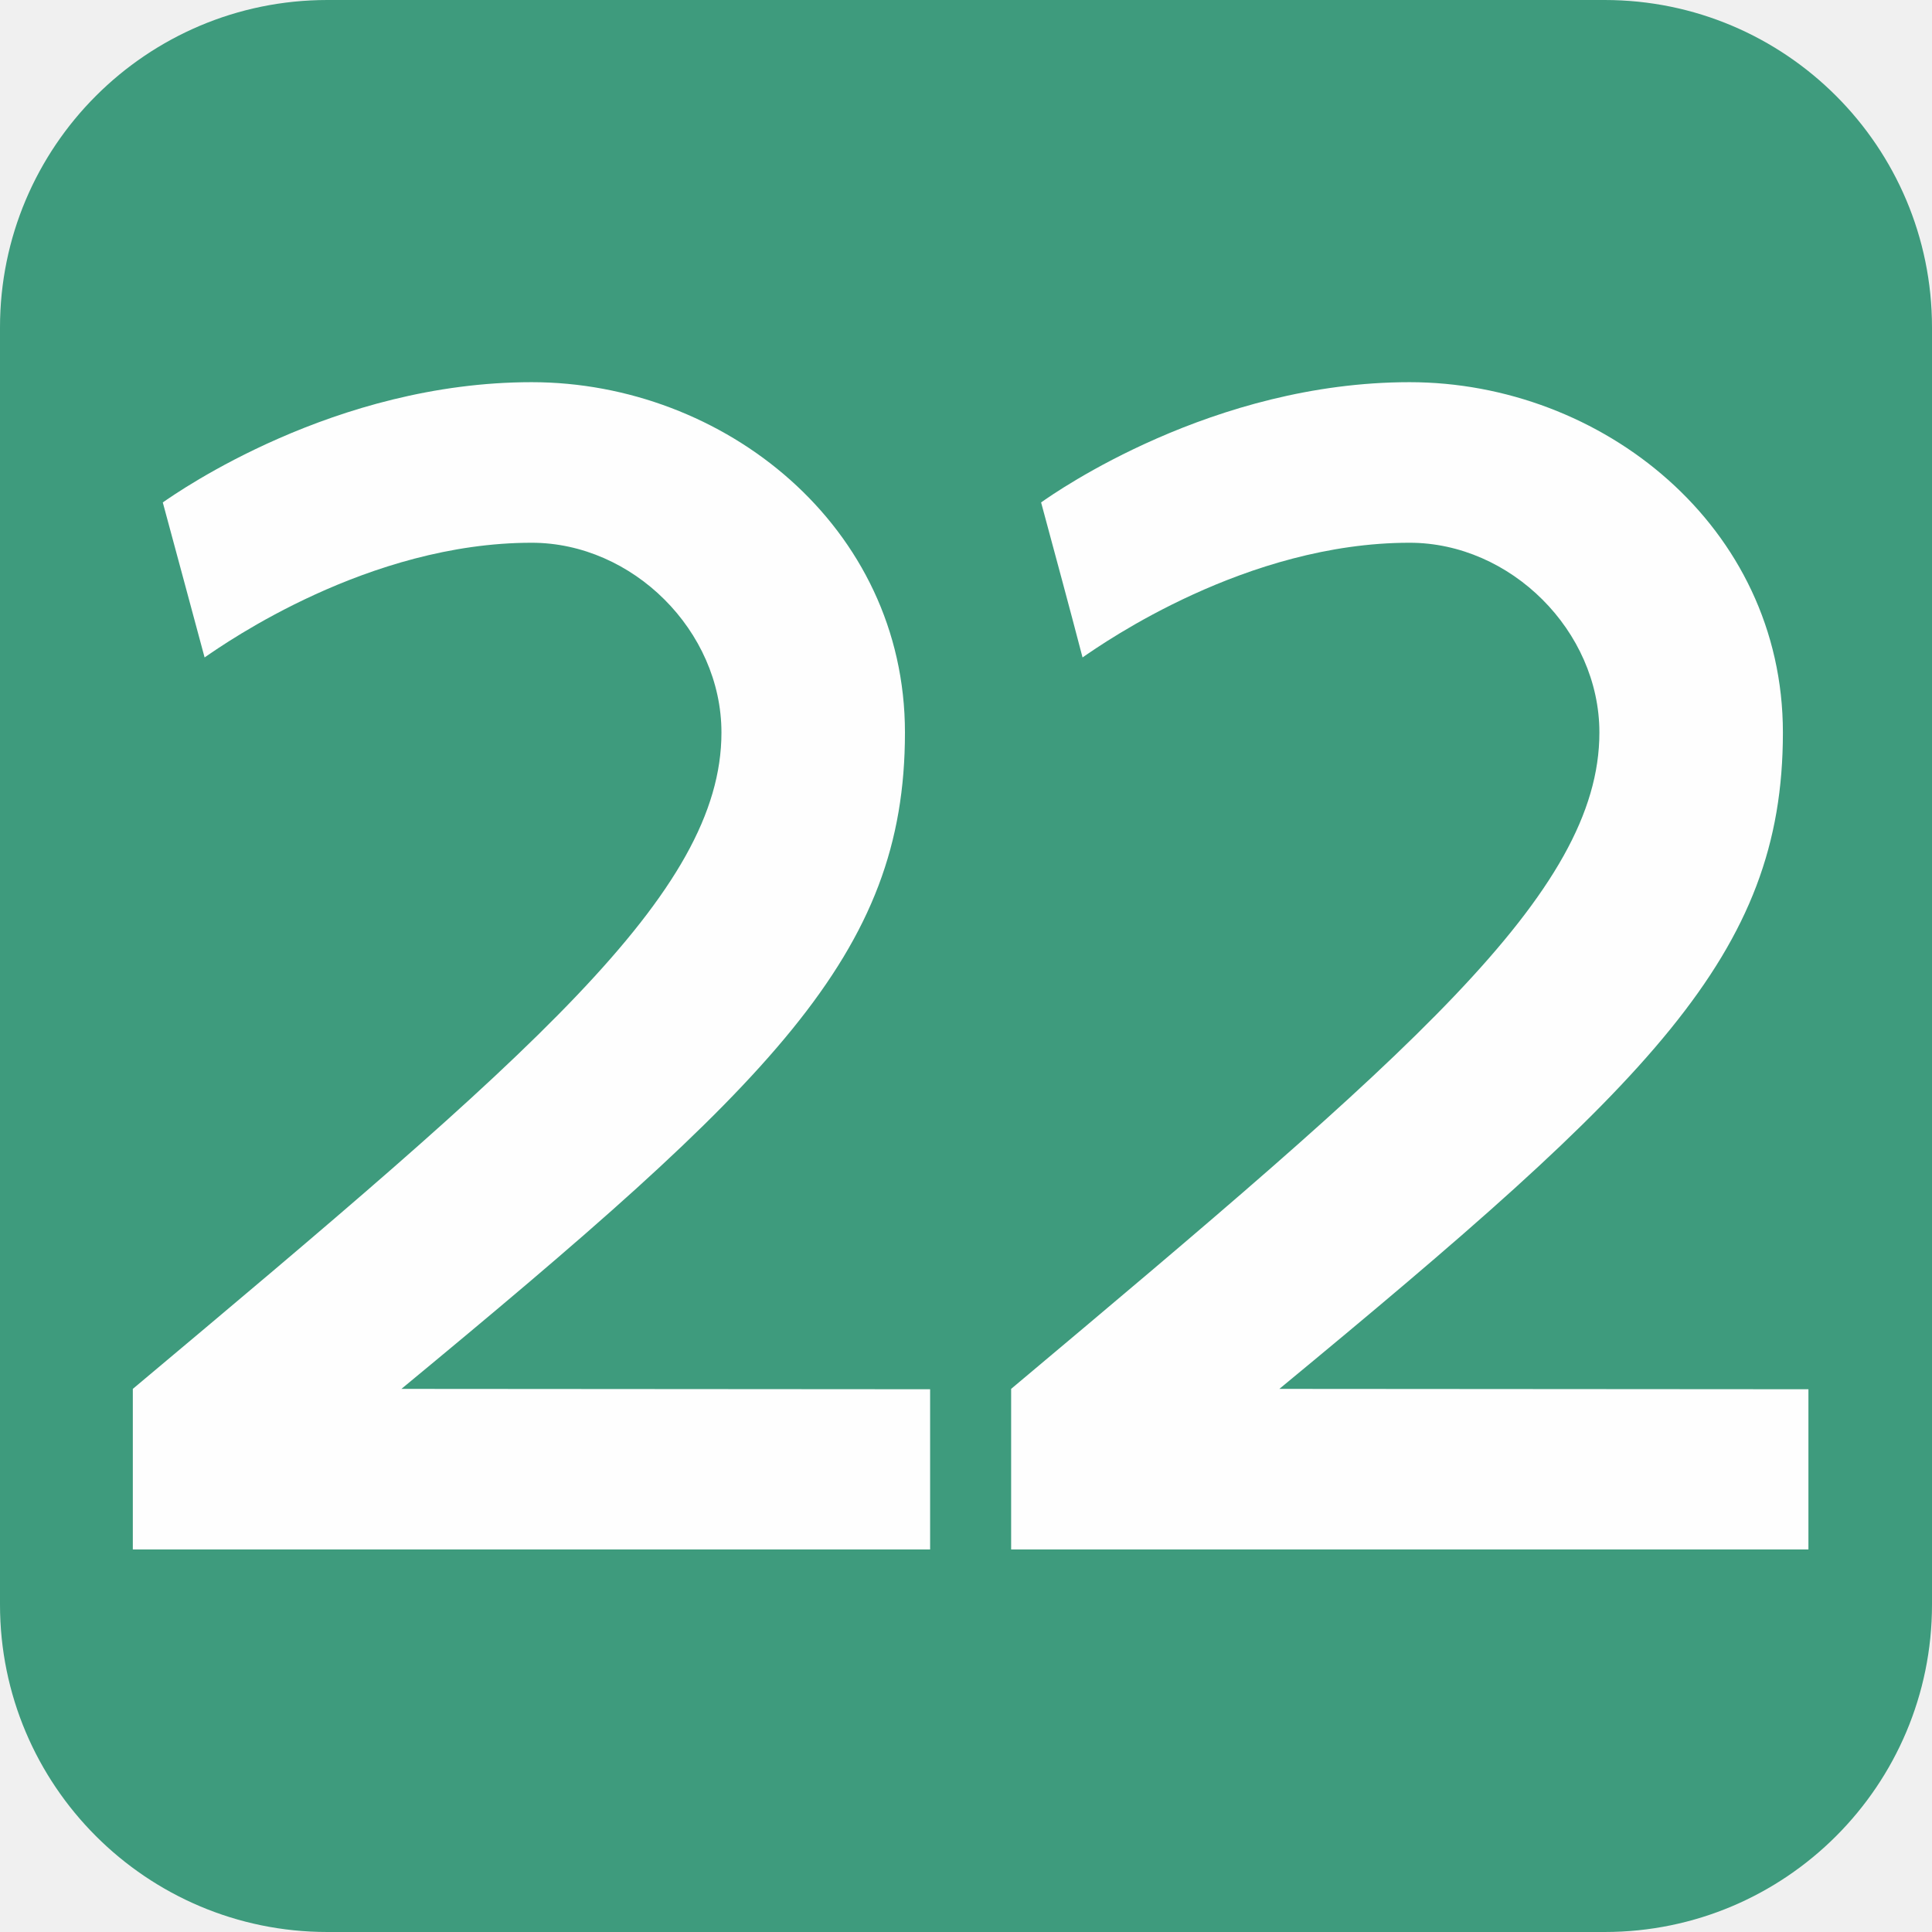
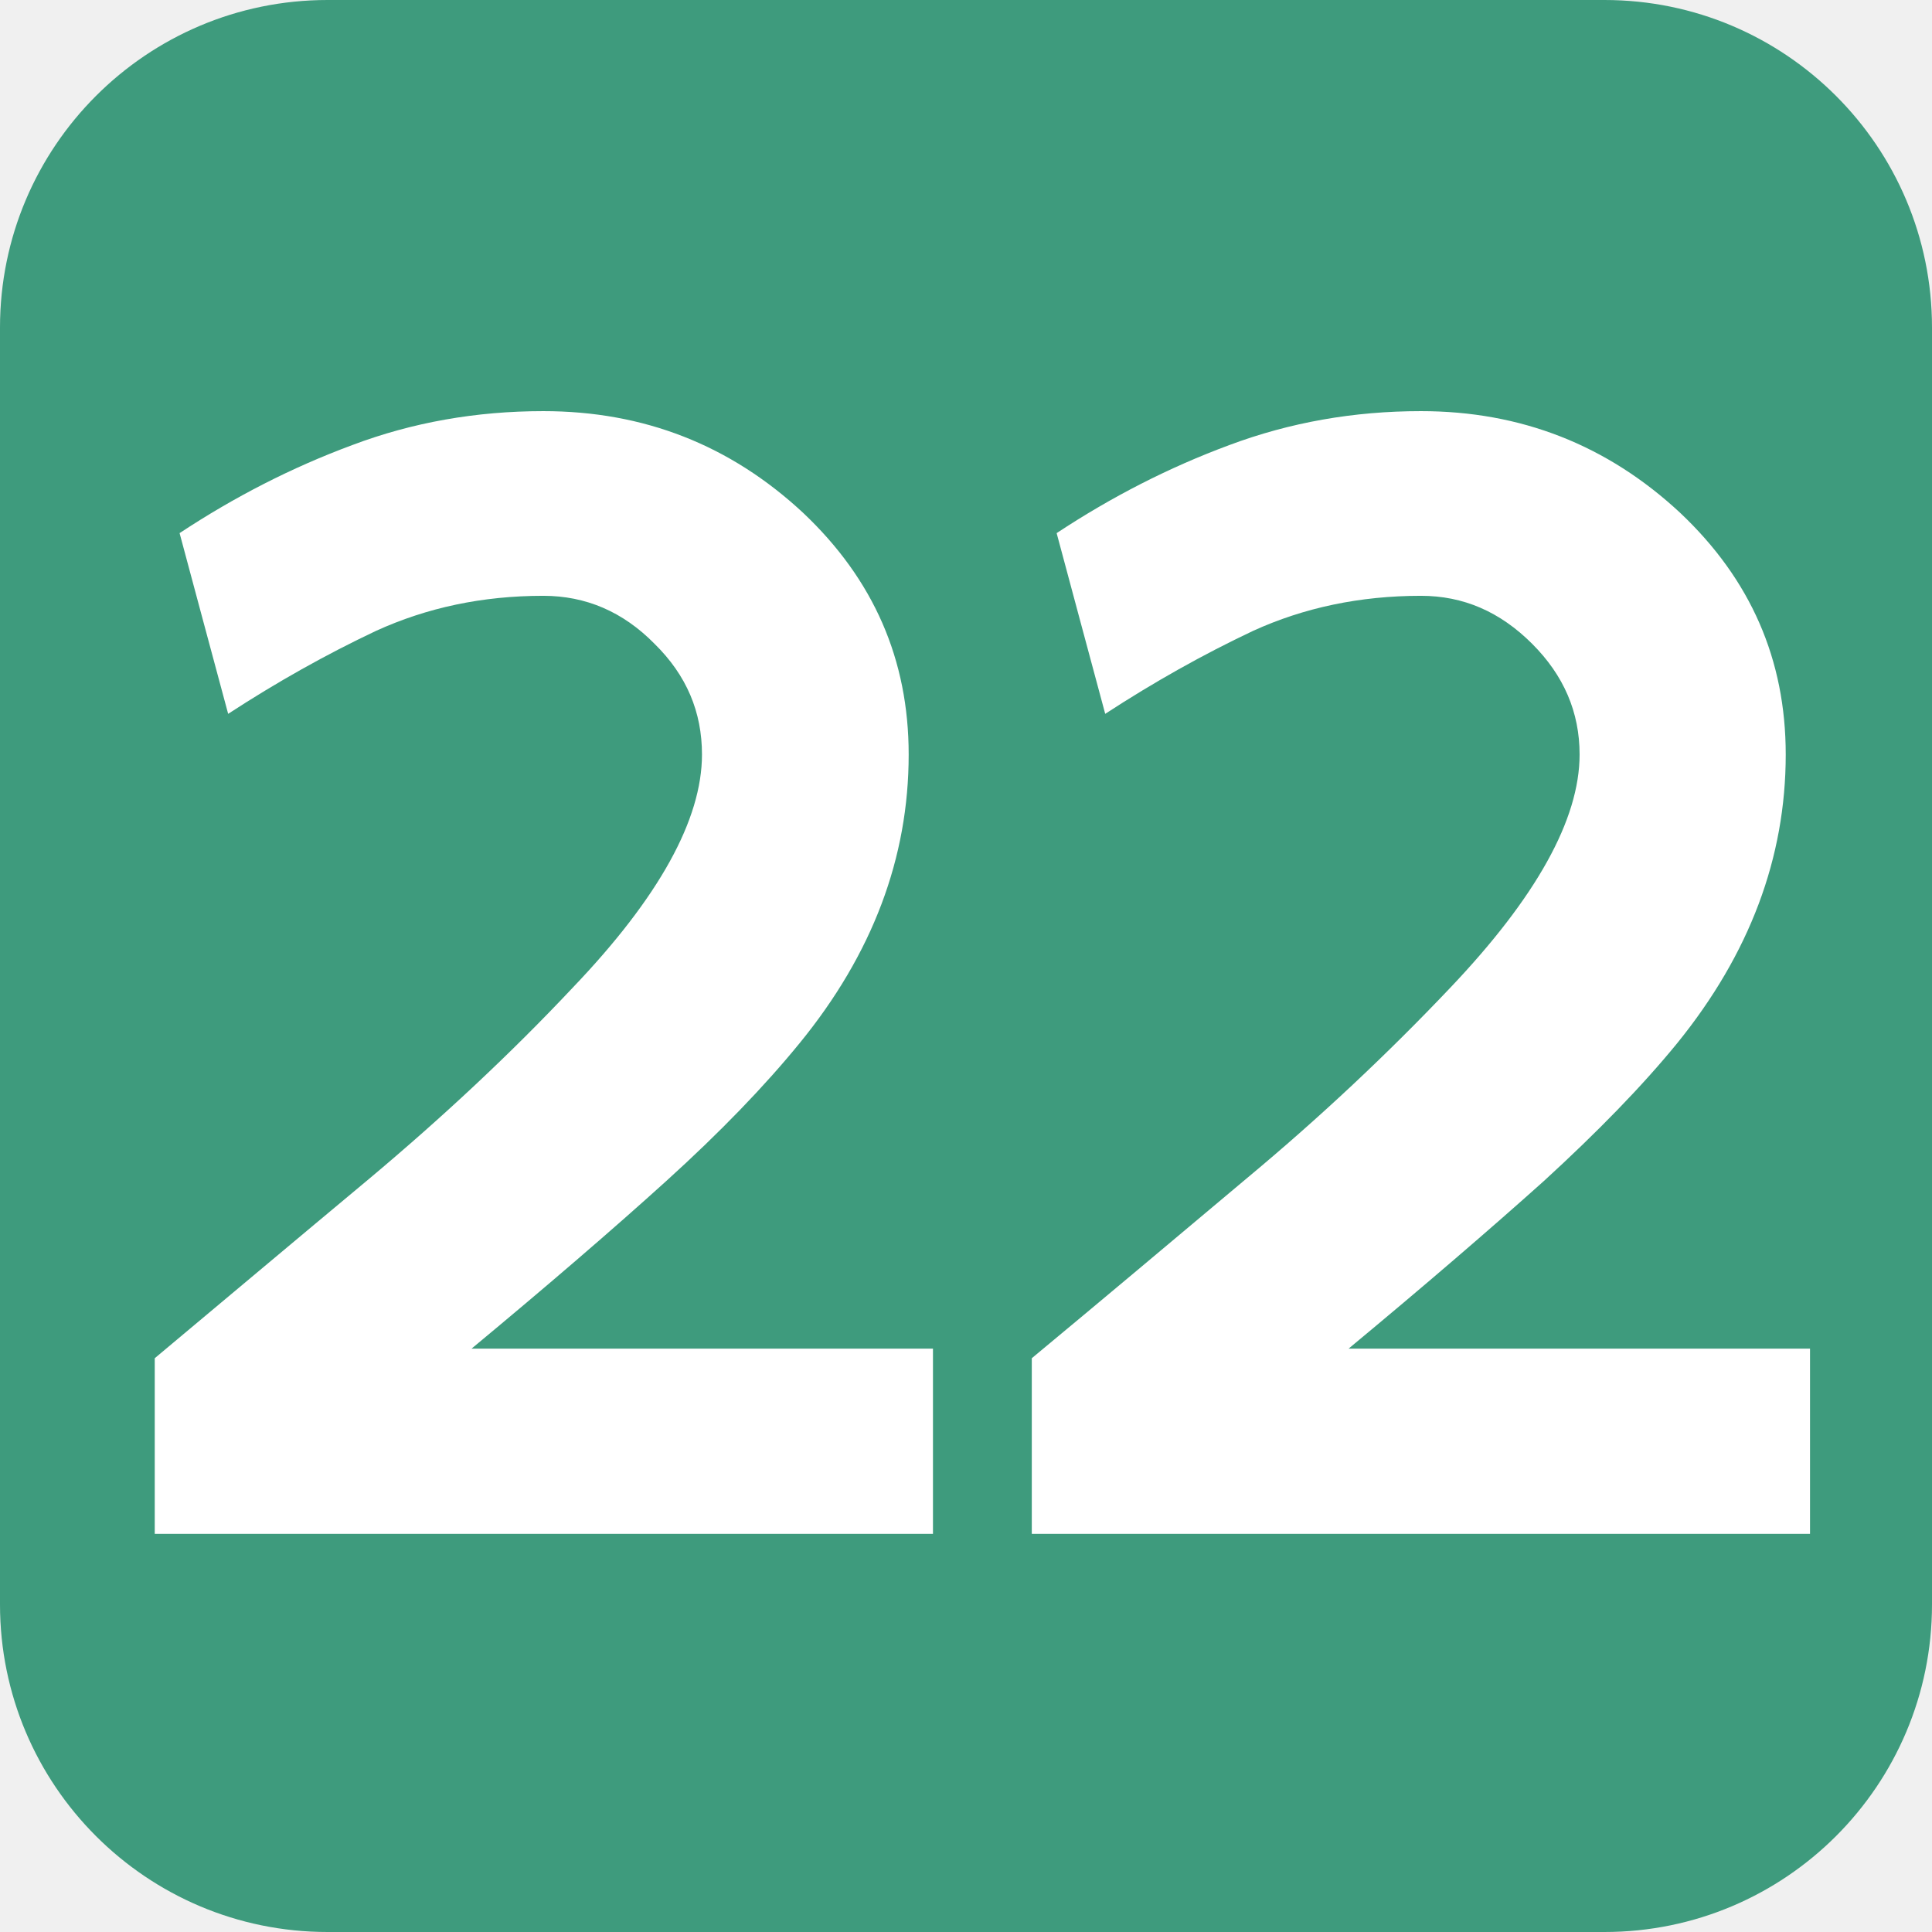
- <svg xmlns="http://www.w3.org/2000/svg" xml:space="preserve" width="520px" height="520px" version="1.1" style="shape-rendering:geometricPrecision; text-rendering:geometricPrecision; image-rendering:optimizeQuality; fill-rule:evenodd; clip-rule:evenodd" viewBox="0 0 52.22 52.22">
+ <svg xmlns="http://www.w3.org/2000/svg" xml:space="preserve" width="520px" height="520px" version="1.1" style="shape-rendering:geometricPrecision; text-rendering:geometricPrecision; image-rendering:optimizeQuality; fill-rule:evenodd; clip-rule:evenodd" viewBox="0 0 34.21 34.21">
  <defs>
    <style type="text/css">
   
-     .fil1 {fill:#FEFEFE}
    .fil0 {fill:#3E9B7D}
+     .fil1 {fill:white;fill-rule:nonzero}
   
  </style>
  </defs>
  <g id="Layer_x0020_1">
-     <g id="_2527260432272">
-       <rect class="fil0" width="52.22" height="52.22" rx="8.85" ry="8.85" />
-       <path class="fil1" d="M5.53 17.77c0.58,-0.4 4.43,-3.1 8.84,-3.1 2.73,0 5.13,2.38 5.13,5.13 0,4.35 -5.13,8.7 -15.91,17.74l0 4.34 21.55 0 0 -4.33 -14.29 -0.01c10.02,-8.28 13.61,-11.73 13.61,-17.74 0,-5.58 -4.9,-9.47 -10.09,-9.47 -5.33,0 -9.55,2.96 -9.97,3.25 0.39,1.45 0.75,2.77 1.13,4.19z" />
-       <path class="fil1" d="M29.26 17.77c0.58,-0.4 4.43,-3.1 8.84,-3.1 2.73,0 5.13,2.38 5.13,5.13 0,4.35 -5.13,8.7 -15.9,17.74l0 4.34 21.55 0 0 -4.33 -14.3 -0.01c10.03,-8.28 13.61,-11.73 13.61,-17.74 0,-5.58 -4.9,-9.47 -10.09,-9.47 -5.32,0 -9.55,2.96 -9.96,3.25 0.39,1.45 0.75,2.77 1.12,4.19z" />
-     </g>
+     <rect class="fil0" width="34.21" height="34.21" rx="5.8" ry="5.8" />
+     <path class="fil1" d="M4.04 12.64c-0.33,-1.23 -0.62,-2.3 -0.86,-3.2 0.97,-0.64 1.98,-1.16 3.06,-1.56 1.06,-0.4 2.19,-0.6 3.38,-0.6 1.78,0 3.31,0.6 4.6,1.8 1.25,1.18 1.87,2.6 1.87,4.28 0,1.83 -0.64,3.53 -1.93,5.11 -0.62,0.76 -1.4,1.57 -2.36,2.44 -0.95,0.86 -2.1,1.85 -3.45,2.97l8.17 0 0 3.28c-2.3,0 -4.6,0 -6.9,0 -2.29,0 -4.59,0 -6.88,0l0 -3.11c1.22,-1.02 2.48,-2.08 3.8,-3.18 1.3,-1.09 2.51,-2.22 3.6,-3.38 1.53,-1.6 2.29,-2.98 2.29,-4.13 0,-0.75 -0.27,-1.4 -0.84,-1.96 -0.56,-0.57 -1.22,-0.85 -1.97,-0.85 -1.08,0 -2.06,0.21 -2.96,0.62 -0.89,0.42 -1.76,0.91 -2.62,1.47z" />
+     <path class="fil1" d="M19.57 12.64c-0.33,-1.23 -0.62,-2.3 -0.86,-3.2 0.97,-0.64 1.98,-1.16 3.06,-1.56 1.07,-0.4 2.2,-0.6 3.39,-0.6 1.77,0 3.3,0.6 4.59,1.8 1.25,1.18 1.87,2.6 1.87,4.28 0,1.83 -0.64,3.53 -1.92,5.11 -0.62,0.76 -1.41,1.57 -2.36,2.44 -0.96,0.86 -2.11,1.85 -3.46,2.97l8.17 0 0 3.28c-2.3,0 -4.6,0 -6.89,0 -2.3,0 -4.59,0 -6.89,0l0 -3.11c1.23,-1.02 2.49,-2.08 3.8,-3.18 1.31,-1.09 2.51,-2.22 3.61,-3.38 1.52,-1.6 2.29,-2.98 2.29,-4.13 0,-0.75 -0.28,-1.4 -0.84,-1.96 -0.57,-0.57 -1.22,-0.85 -1.97,-0.85 -1.08,0 -2.07,0.21 -2.97,0.62 -0.89,0.42 -1.76,0.91 -2.62,1.47z" />
  </g>
</svg>
